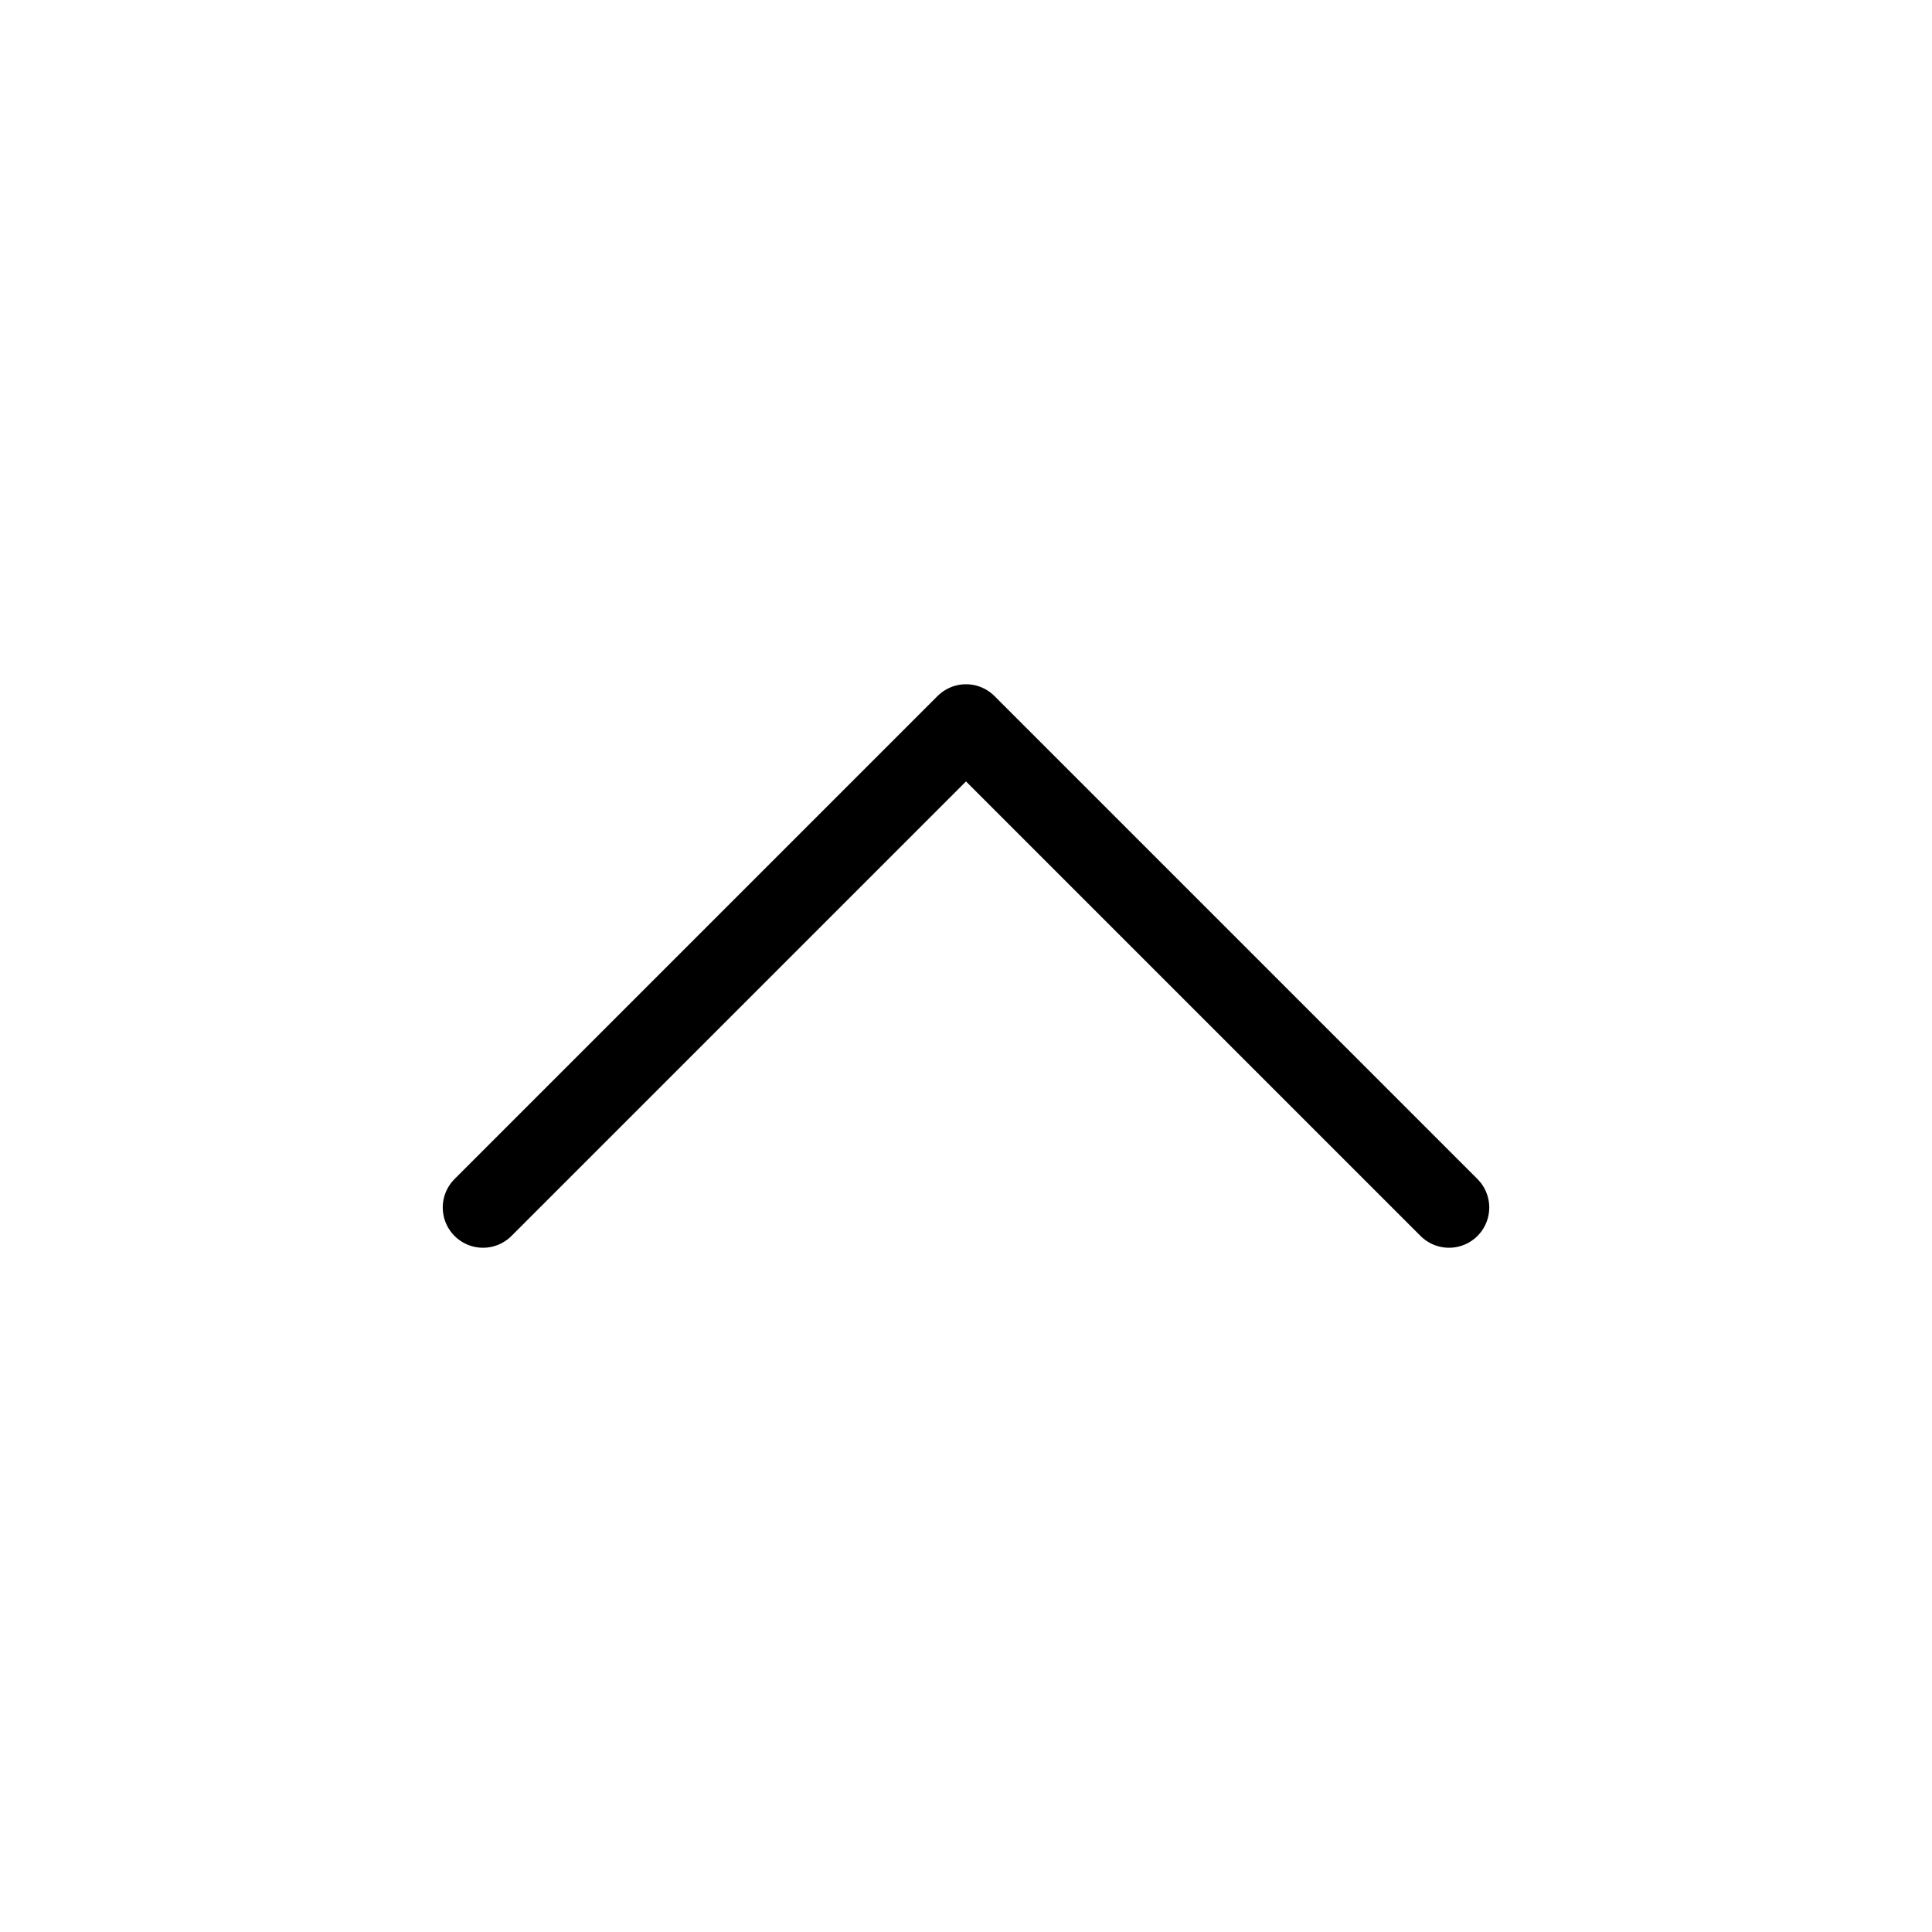
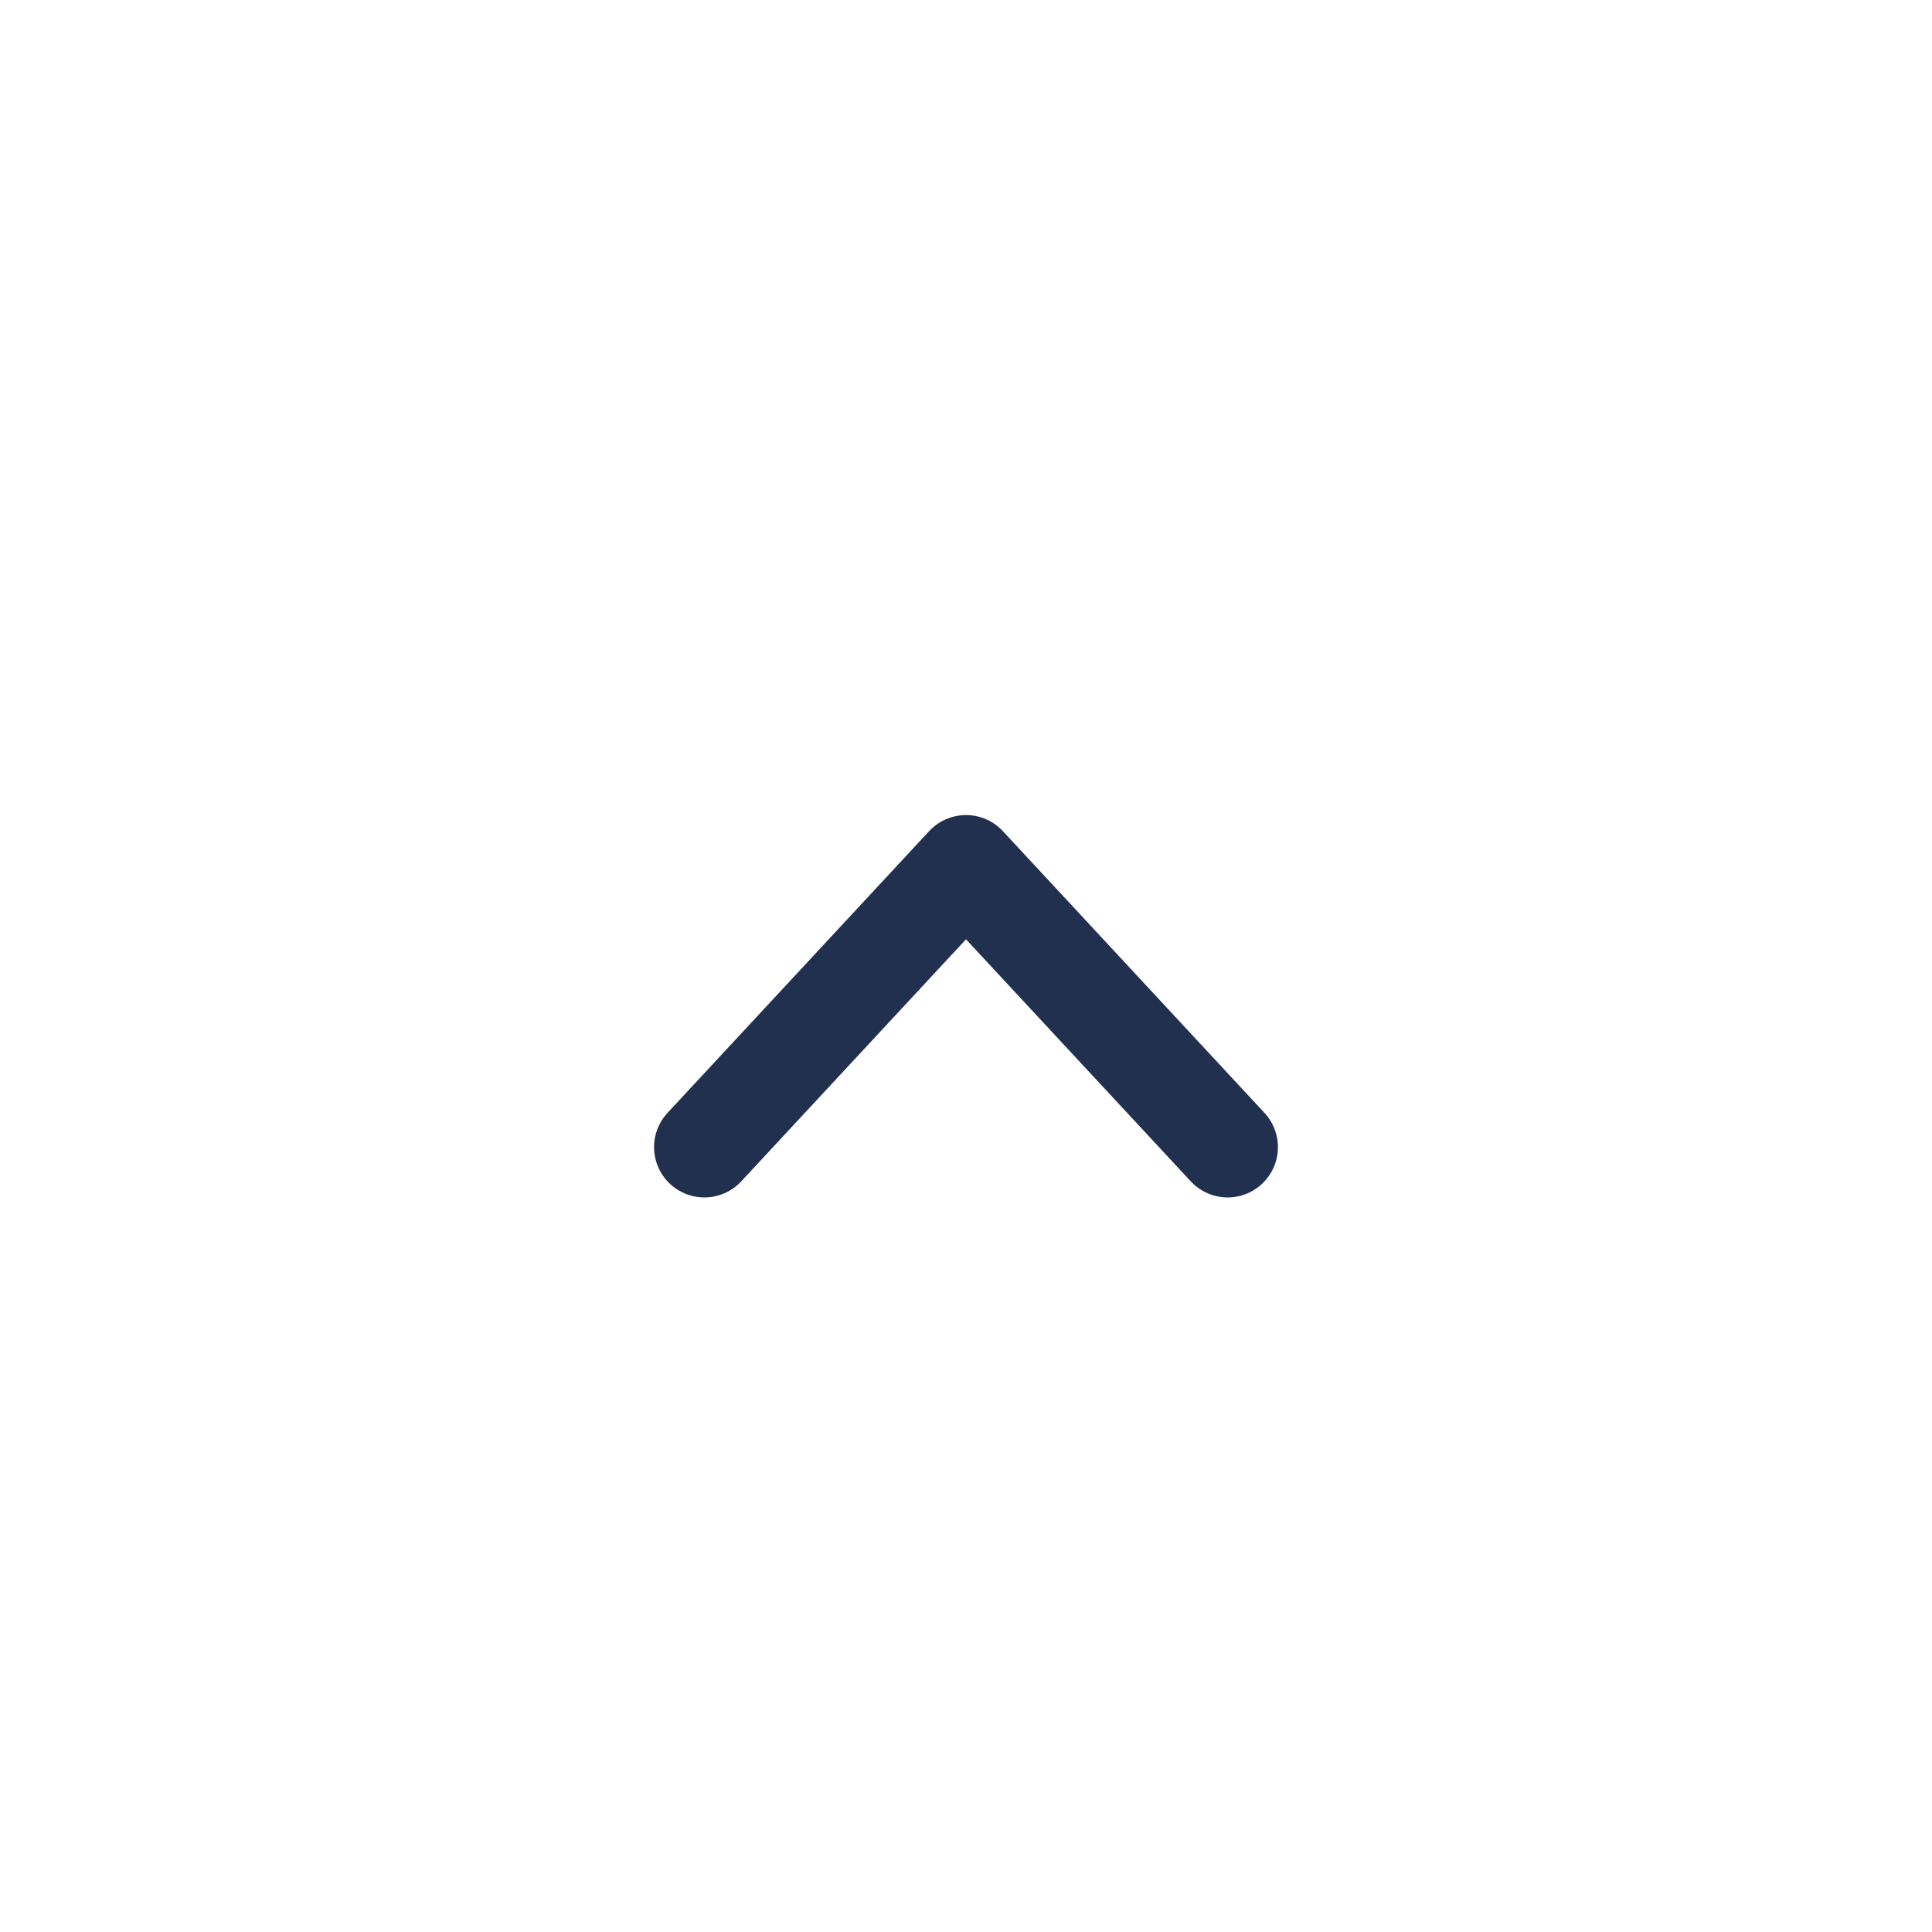
- <svg xmlns="http://www.w3.org/2000/svg" width="24" height="24" viewBox="0 0 24 24" fill="none" stroke="currentColor" stroke-width="1" stroke-linecap="round" stroke-linejoin="round">
-   <polyline points="18 15 12 9 6 15" />
+ <svg xmlns="http://www.w3.org/2000/svg" width="24" height="24" viewBox="0 0 24 24" fill="none">
+   <path d="M8.75 14.25L12 10.75L15.25 14.25" stroke="#21304F" stroke-width="1.25" stroke-linecap="round" stroke-linejoin="round" />
</svg>
